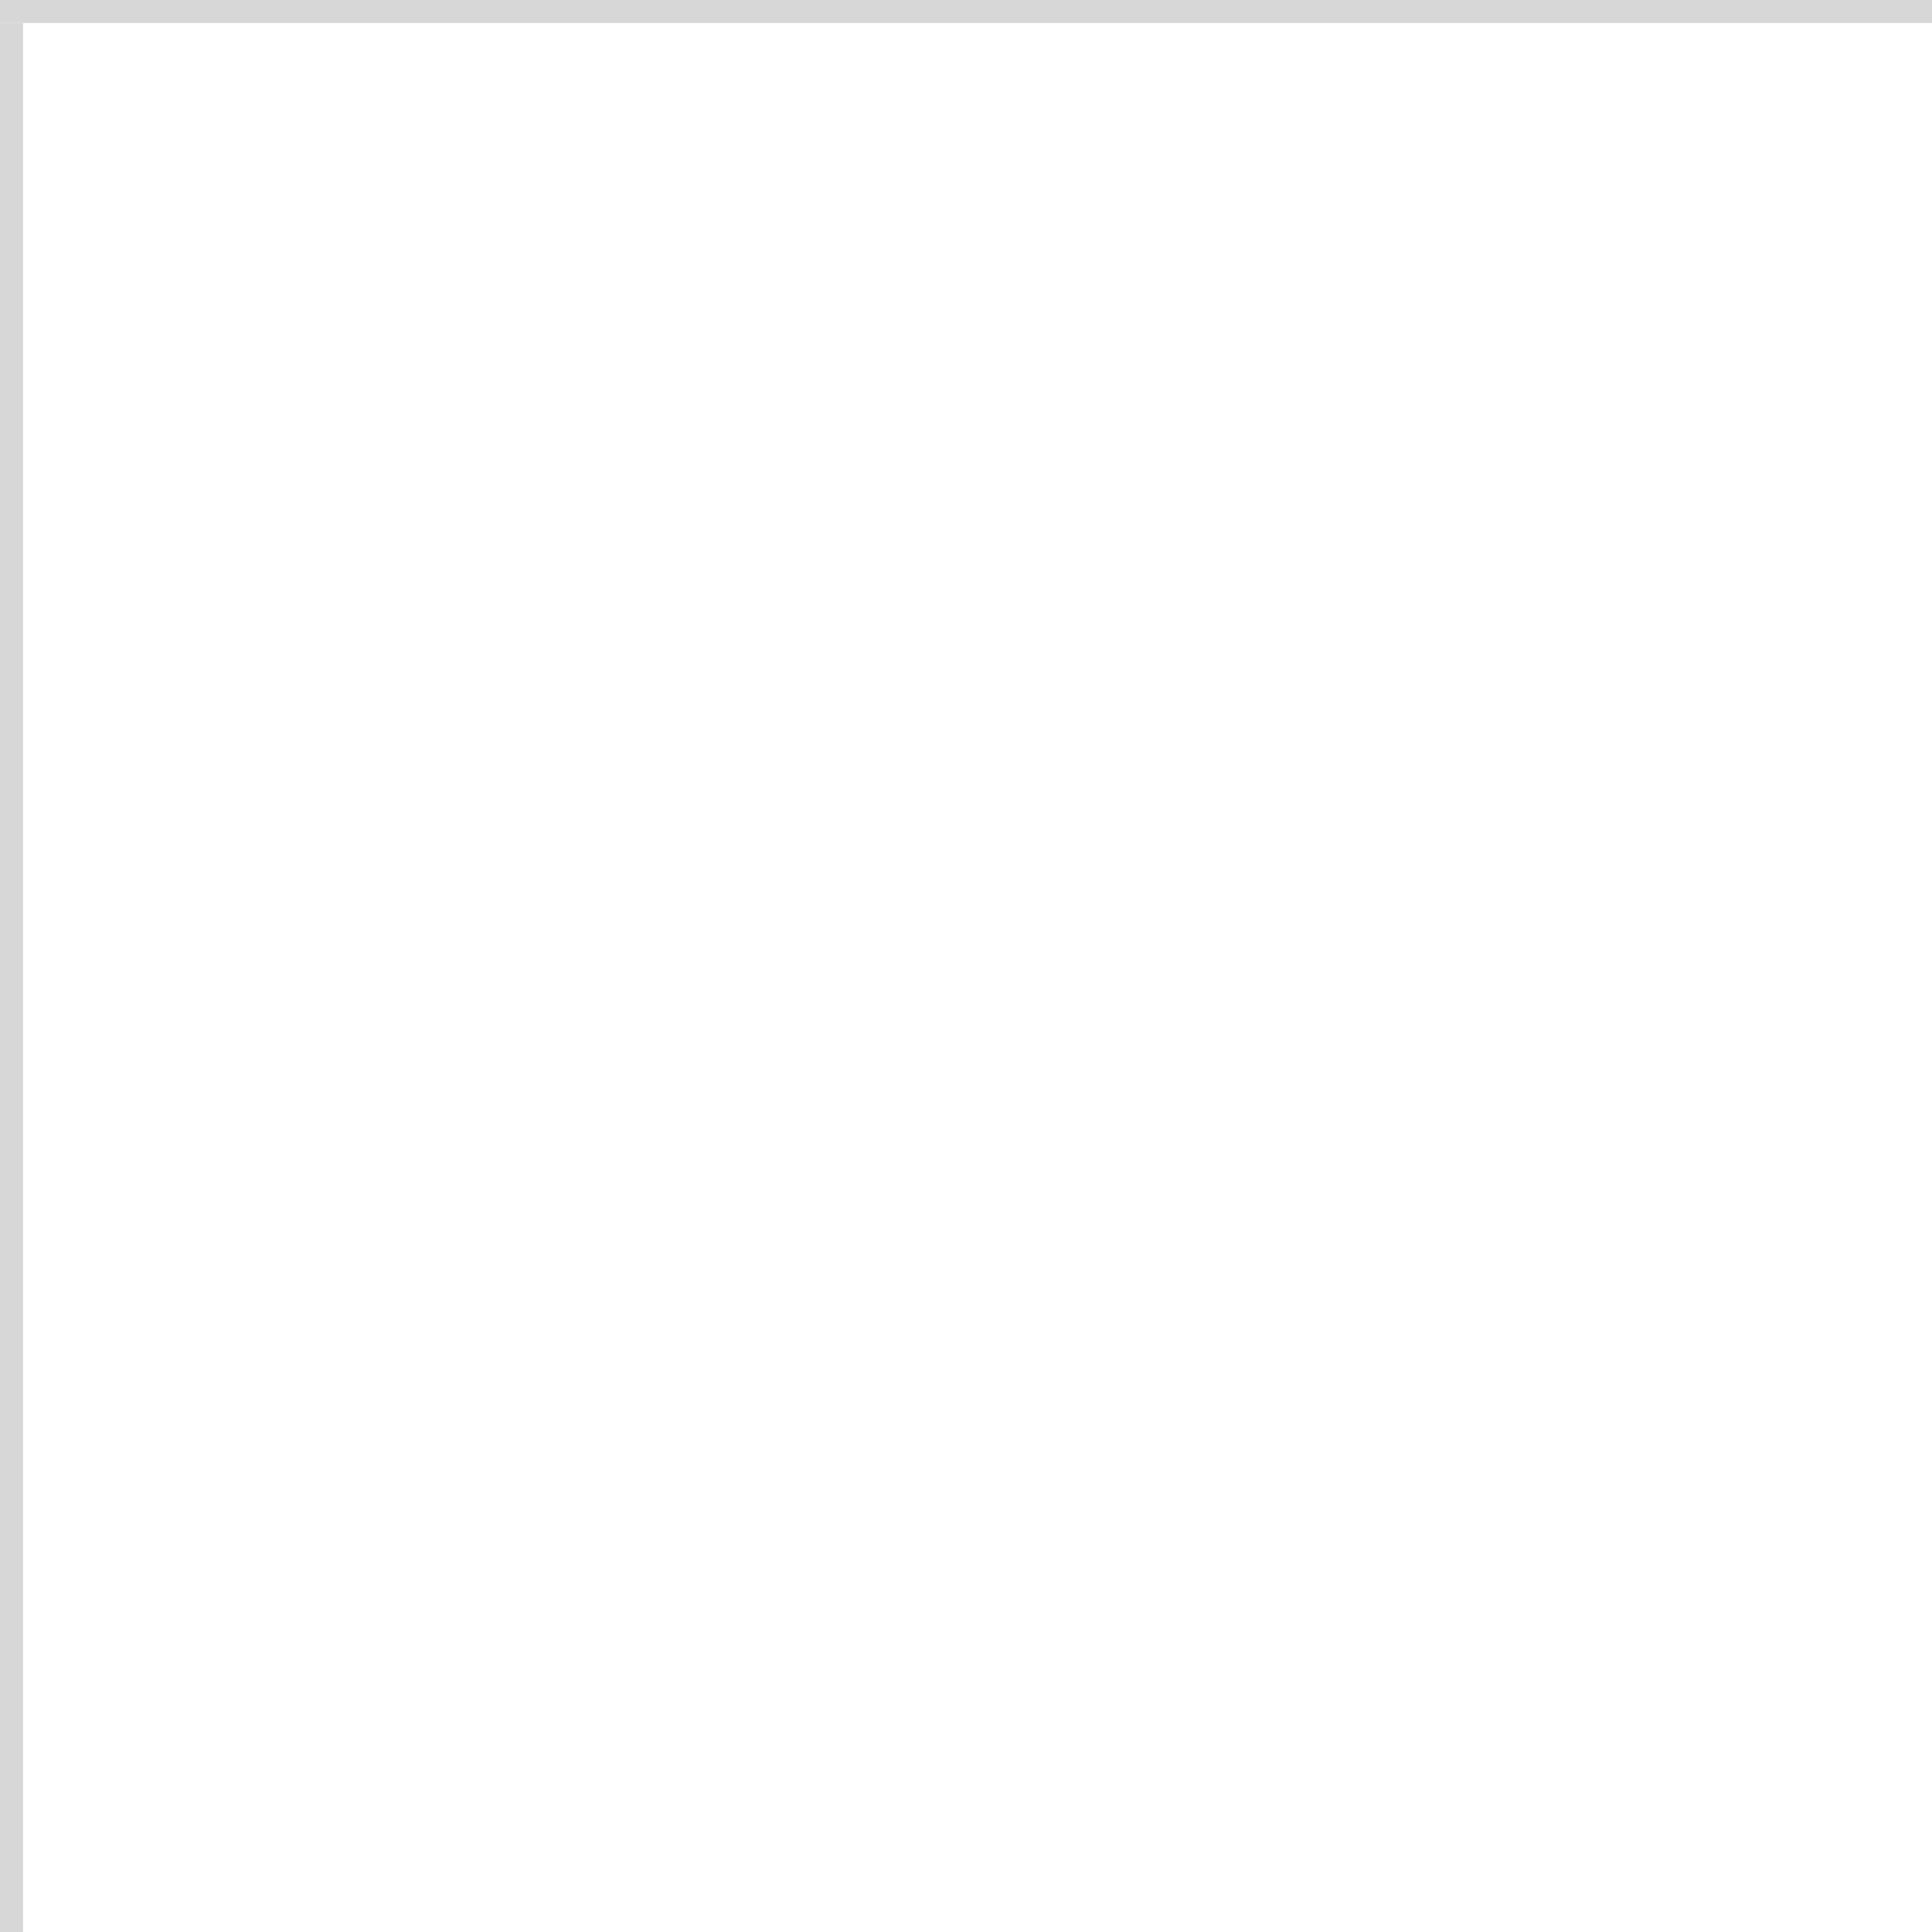
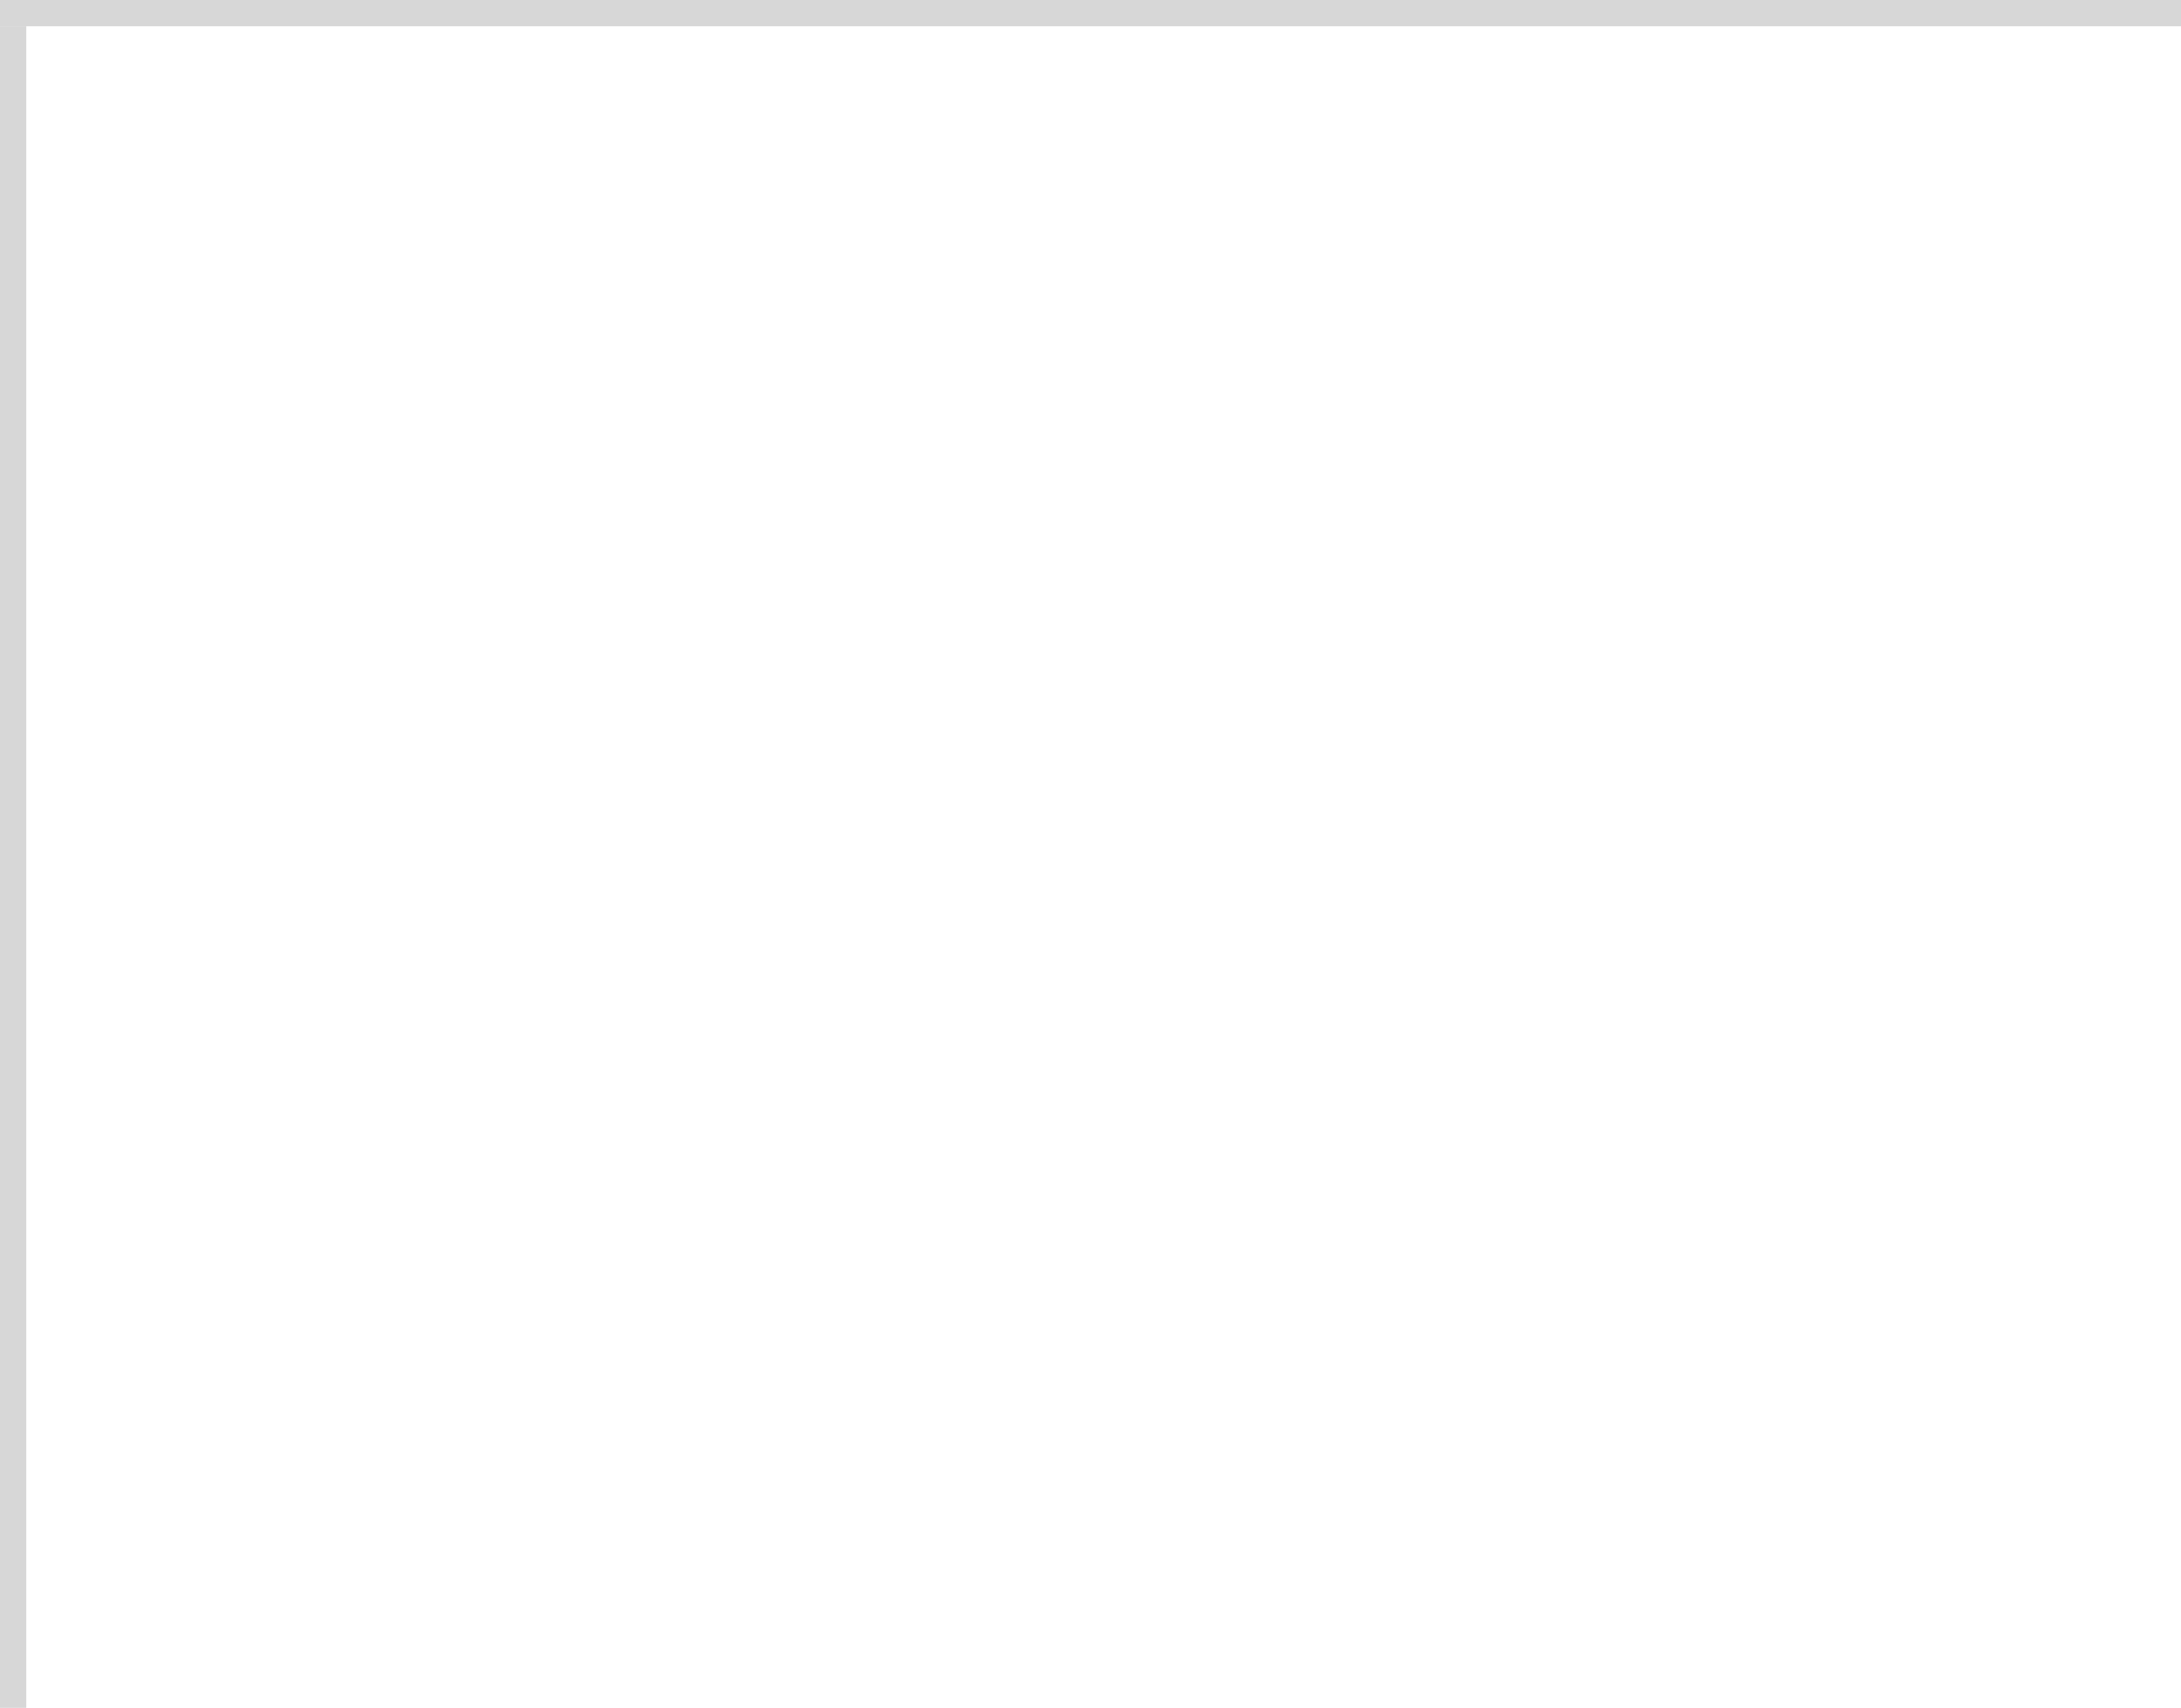
- <svg xmlns="http://www.w3.org/2000/svg" version="1.1" width="84px" height="84px" viewBox="584 68 84 84">
-   <path d="M 1 1  L 84 1  L 84 84  L 1 84  L 1 1  Z " fill-rule="nonzero" fill="rgba(255, 255, 255, 1)" stroke="none" transform="matrix(1 0 0 1 584 68 )" class="fill" />
-   <path d="M 0.5 1  L 0.5 84  " stroke-width="1" stroke-dasharray="0" stroke="rgba(215, 215, 215, 1)" fill="none" transform="matrix(1 0 0 1 584 68 )" class="stroke" />
-   <path d="M 0 0.5  L 84 0.5  " stroke-width="1" stroke-dasharray="0" stroke="rgba(215, 215, 215, 1)" fill="none" transform="matrix(1 0 0 1 584 68 )" class="stroke" />
+ <svg xmlns="http://www.w3.org/2000/svg" version="1.1" width="83px" height="65px" viewBox="0 297 83 65">
+   <path d="M 1 1  L 83 1  L 83 65  L 1 65  L 1 1  Z " fill-rule="nonzero" fill="rgba(255, 255, 255, 1)" stroke="none" transform="matrix(1 0 0 1 0 297 )" class="fill" />
+   <path d="M 0.5 1  L 0.5 65  " stroke-width="1" stroke-dasharray="0" stroke="rgba(215, 215, 215, 1)" fill="none" transform="matrix(1 0 0 1 0 297 )" class="stroke" />
+   <path d="M 0 0.5  L 83 0.5  " stroke-width="1" stroke-dasharray="0" stroke="rgba(215, 215, 215, 1)" fill="none" transform="matrix(1 0 0 1 0 297 )" class="stroke" />
</svg>
